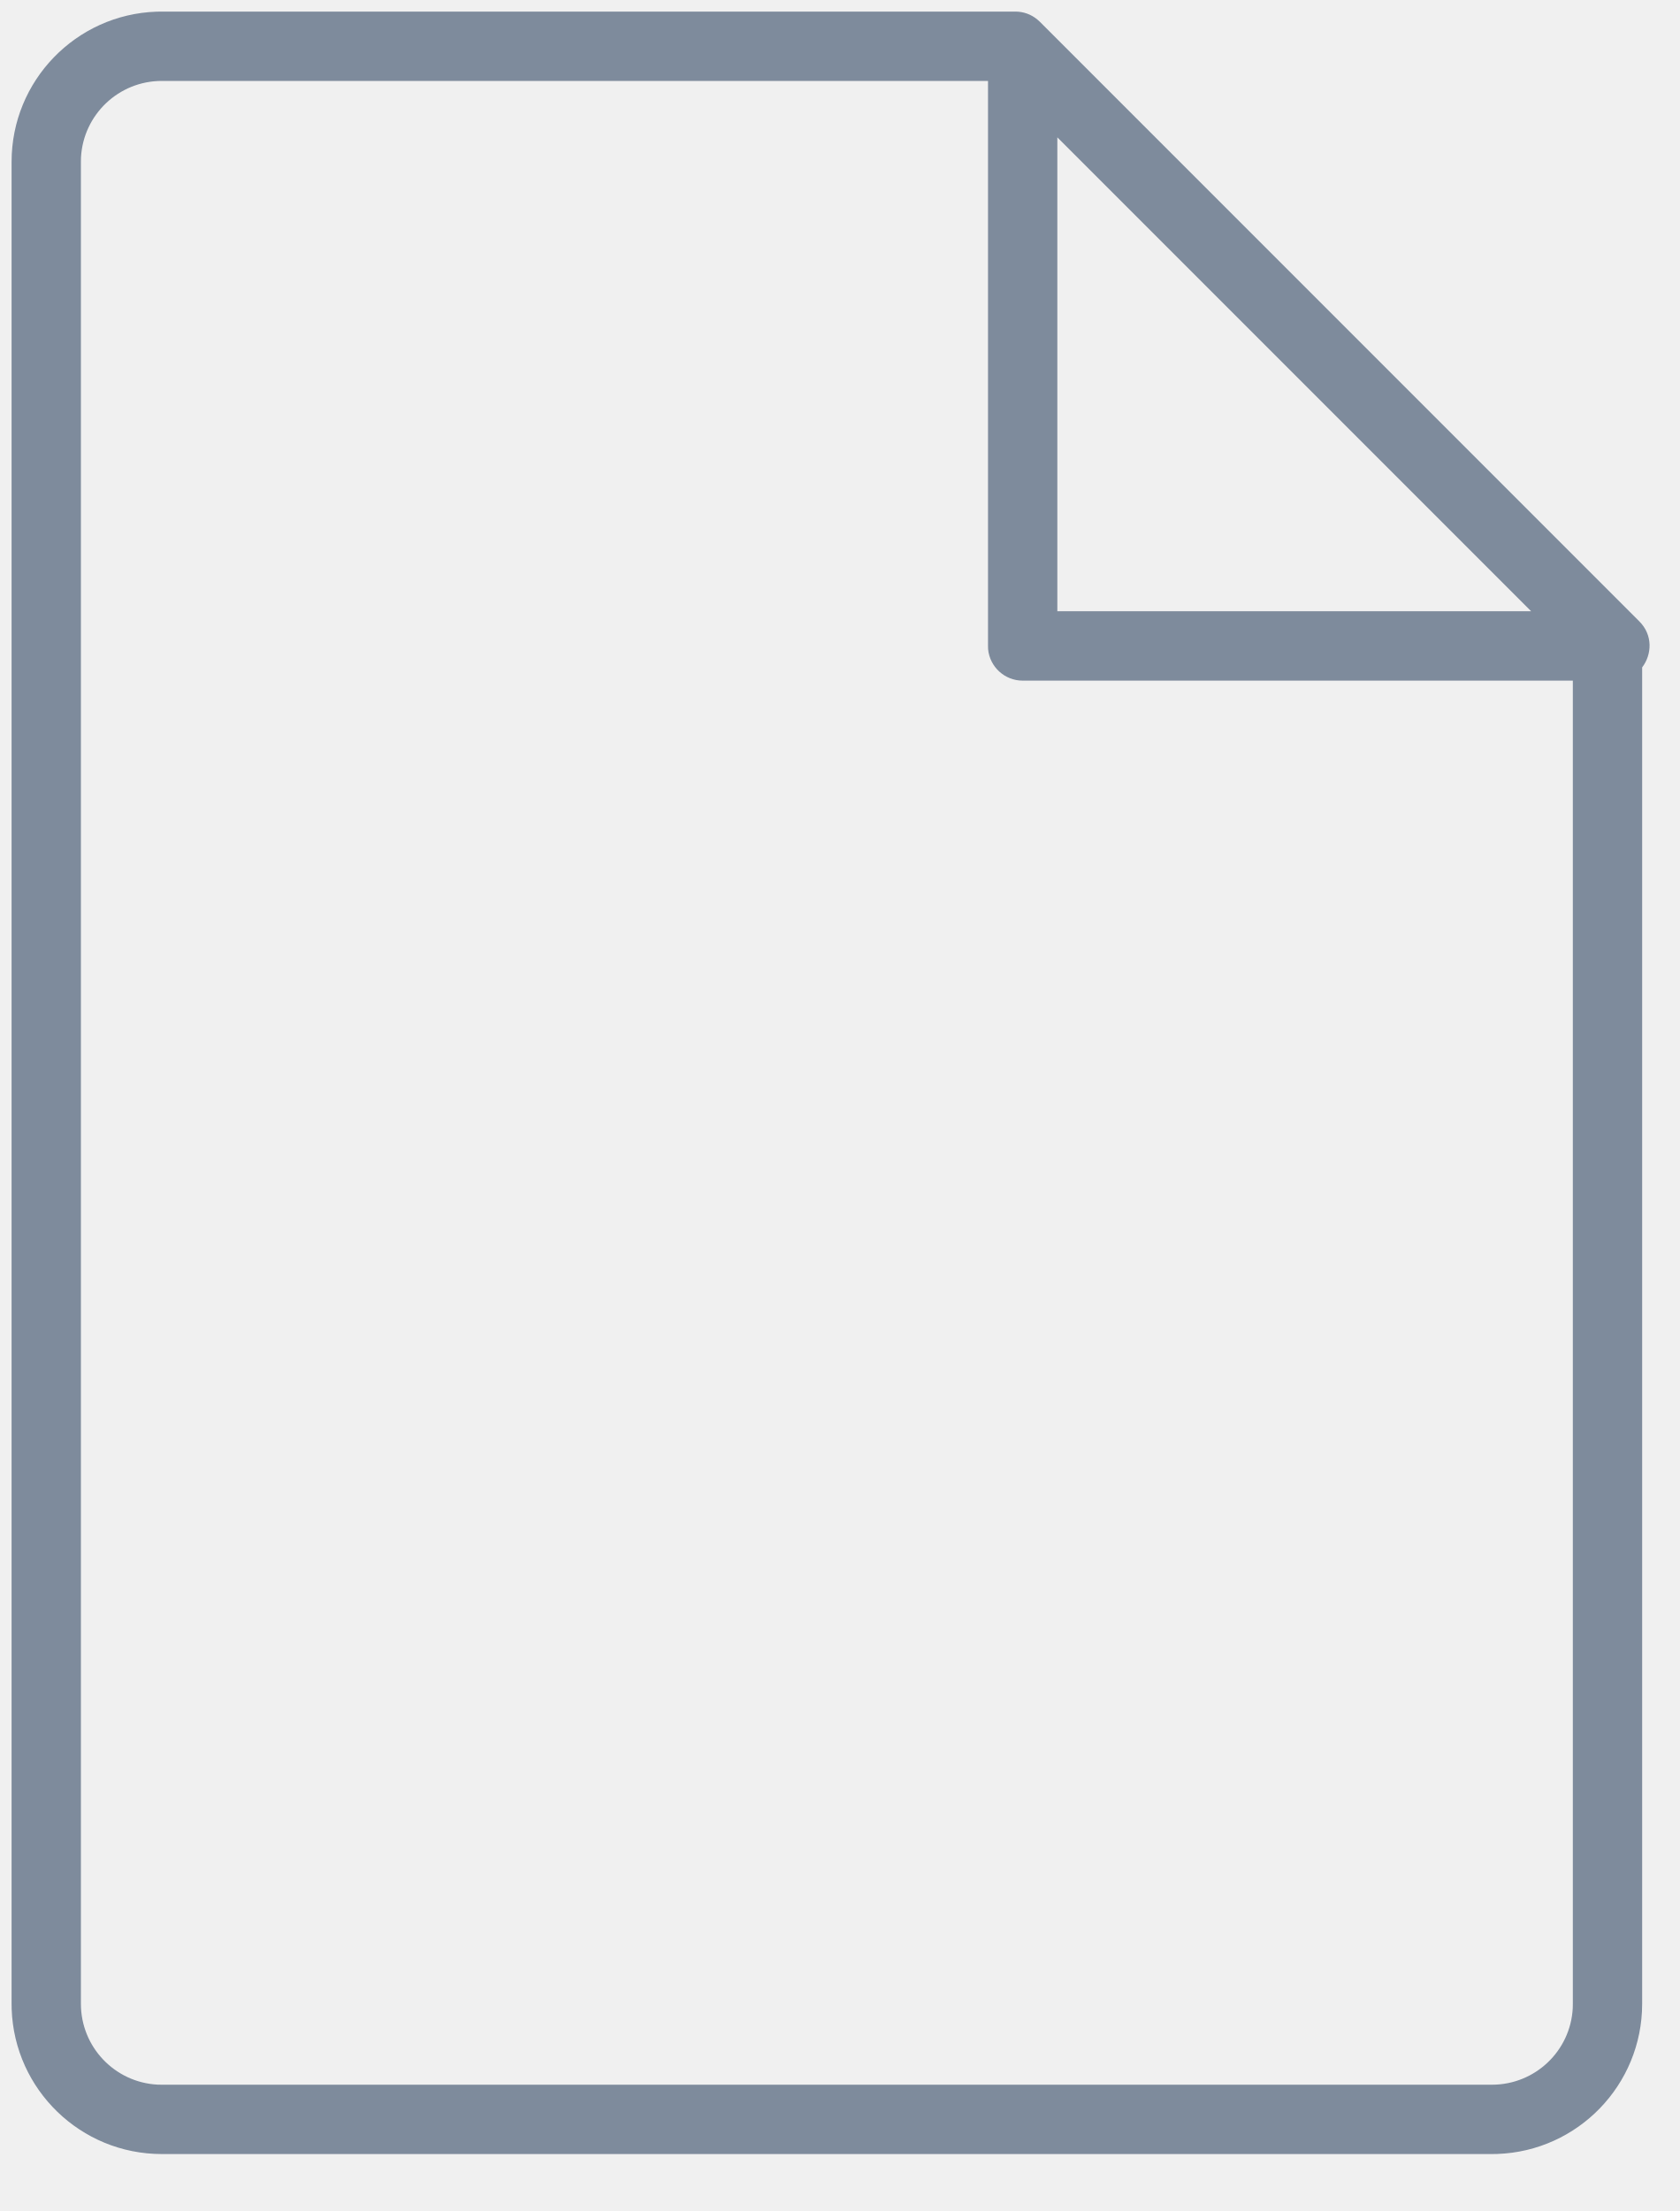
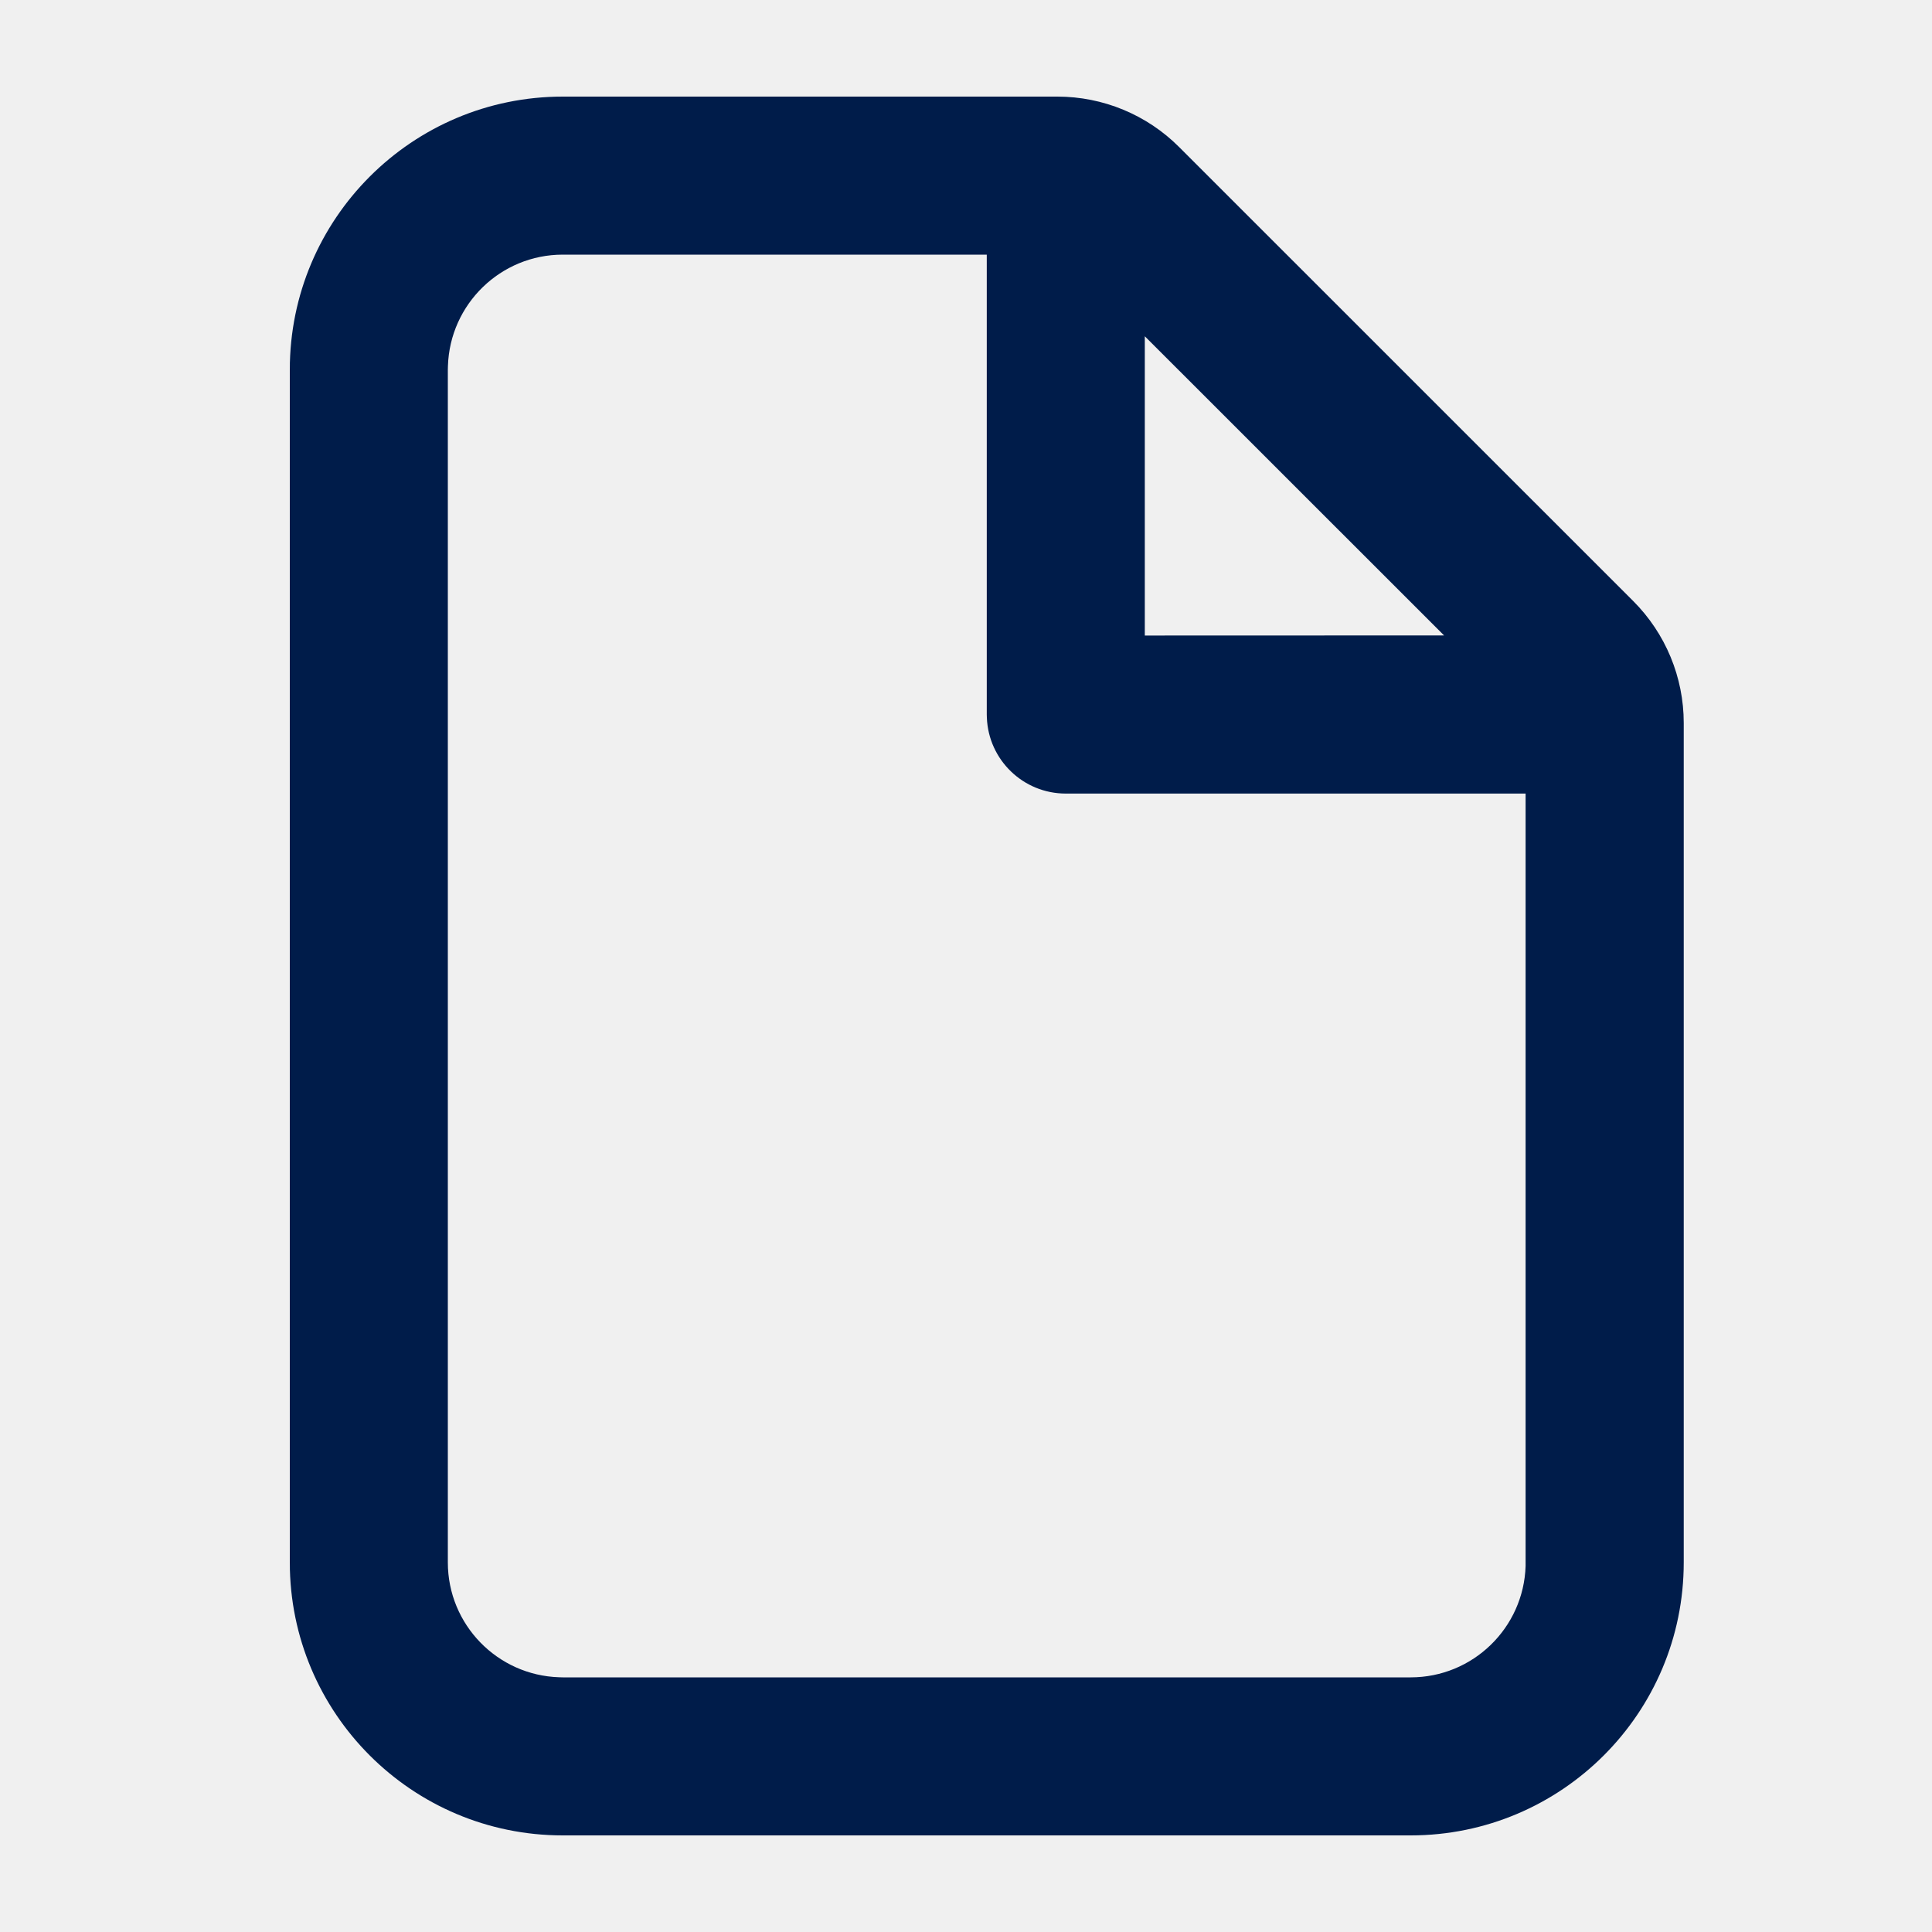
- <svg xmlns="http://www.w3.org/2000/svg" width="19" height="25" viewBox="0 0 19 25" fill="none">
-   <g clip-path="url(#clip0)">
-     <path d="M18.54 7.026C18.694 7.179 18.684 7.4 18.572 7.546L18.572 22.657C18.572 23.575 17.844 24.323 16.934 24.355L16.873 24.356H1.83C0.912 24.356 0.164 23.628 0.132 22.718L0.131 22.657V1.83C0.131 0.912 0.859 0.164 1.769 0.132L1.83 0.131H11.483C11.574 0.131 11.661 0.162 11.731 0.22L11.76 0.246L18.54 7.026ZM11.174 0.915L1.83 0.915C1.341 0.915 0.942 1.298 0.916 1.78L0.915 1.83V22.657C0.915 23.146 1.298 23.545 1.78 23.571L1.83 23.572H16.873C17.362 23.572 17.761 23.19 17.787 22.708L17.788 22.657L17.788 7.696L11.566 7.696C11.362 7.696 11.194 7.54 11.175 7.341L11.174 7.304L11.174 0.915ZM11.958 1.553V6.911L17.316 6.911L11.958 1.553Z" fill="#7E8B9C" />
-   </g>
-   <defs>
-     <clipPath id="clip0">
-       <rect width="18.82" height="24.57" fill="white" />
-     </clipPath>
-   </defs>
+ <svg xmlns="http://www.w3.org/2000/svg" width="20" height="20" viewBox="0 0 20 20" fill="none">
+   <path d="M10.945 1C11.419 1 11.873 1.188 12.207 1.523L16.907 6.222C17.242 6.557 17.43 7.011 17.43 7.484V16.174C17.43 17.735 16.164 19 14.603 19H5.826C4.265 19 3 17.735 3 16.174V3.827C3 2.266 4.265 1 5.826 1H10.945ZM10.215 2.636H5.826C5.182 2.636 4.657 3.149 4.637 3.789L4.636 3.827V16.174C4.636 16.818 5.149 17.343 5.789 17.363L5.826 17.364H14.603C15.248 17.364 15.773 16.851 15.793 16.211L15.793 16.174V8.215L11.033 8.215C10.592 8.215 10.233 7.866 10.216 7.43L10.215 7.397L10.215 2.636ZM14.949 6.578L11.851 3.481L11.851 6.579L14.949 6.578Z" fill="#001C4A" />
</svg>
